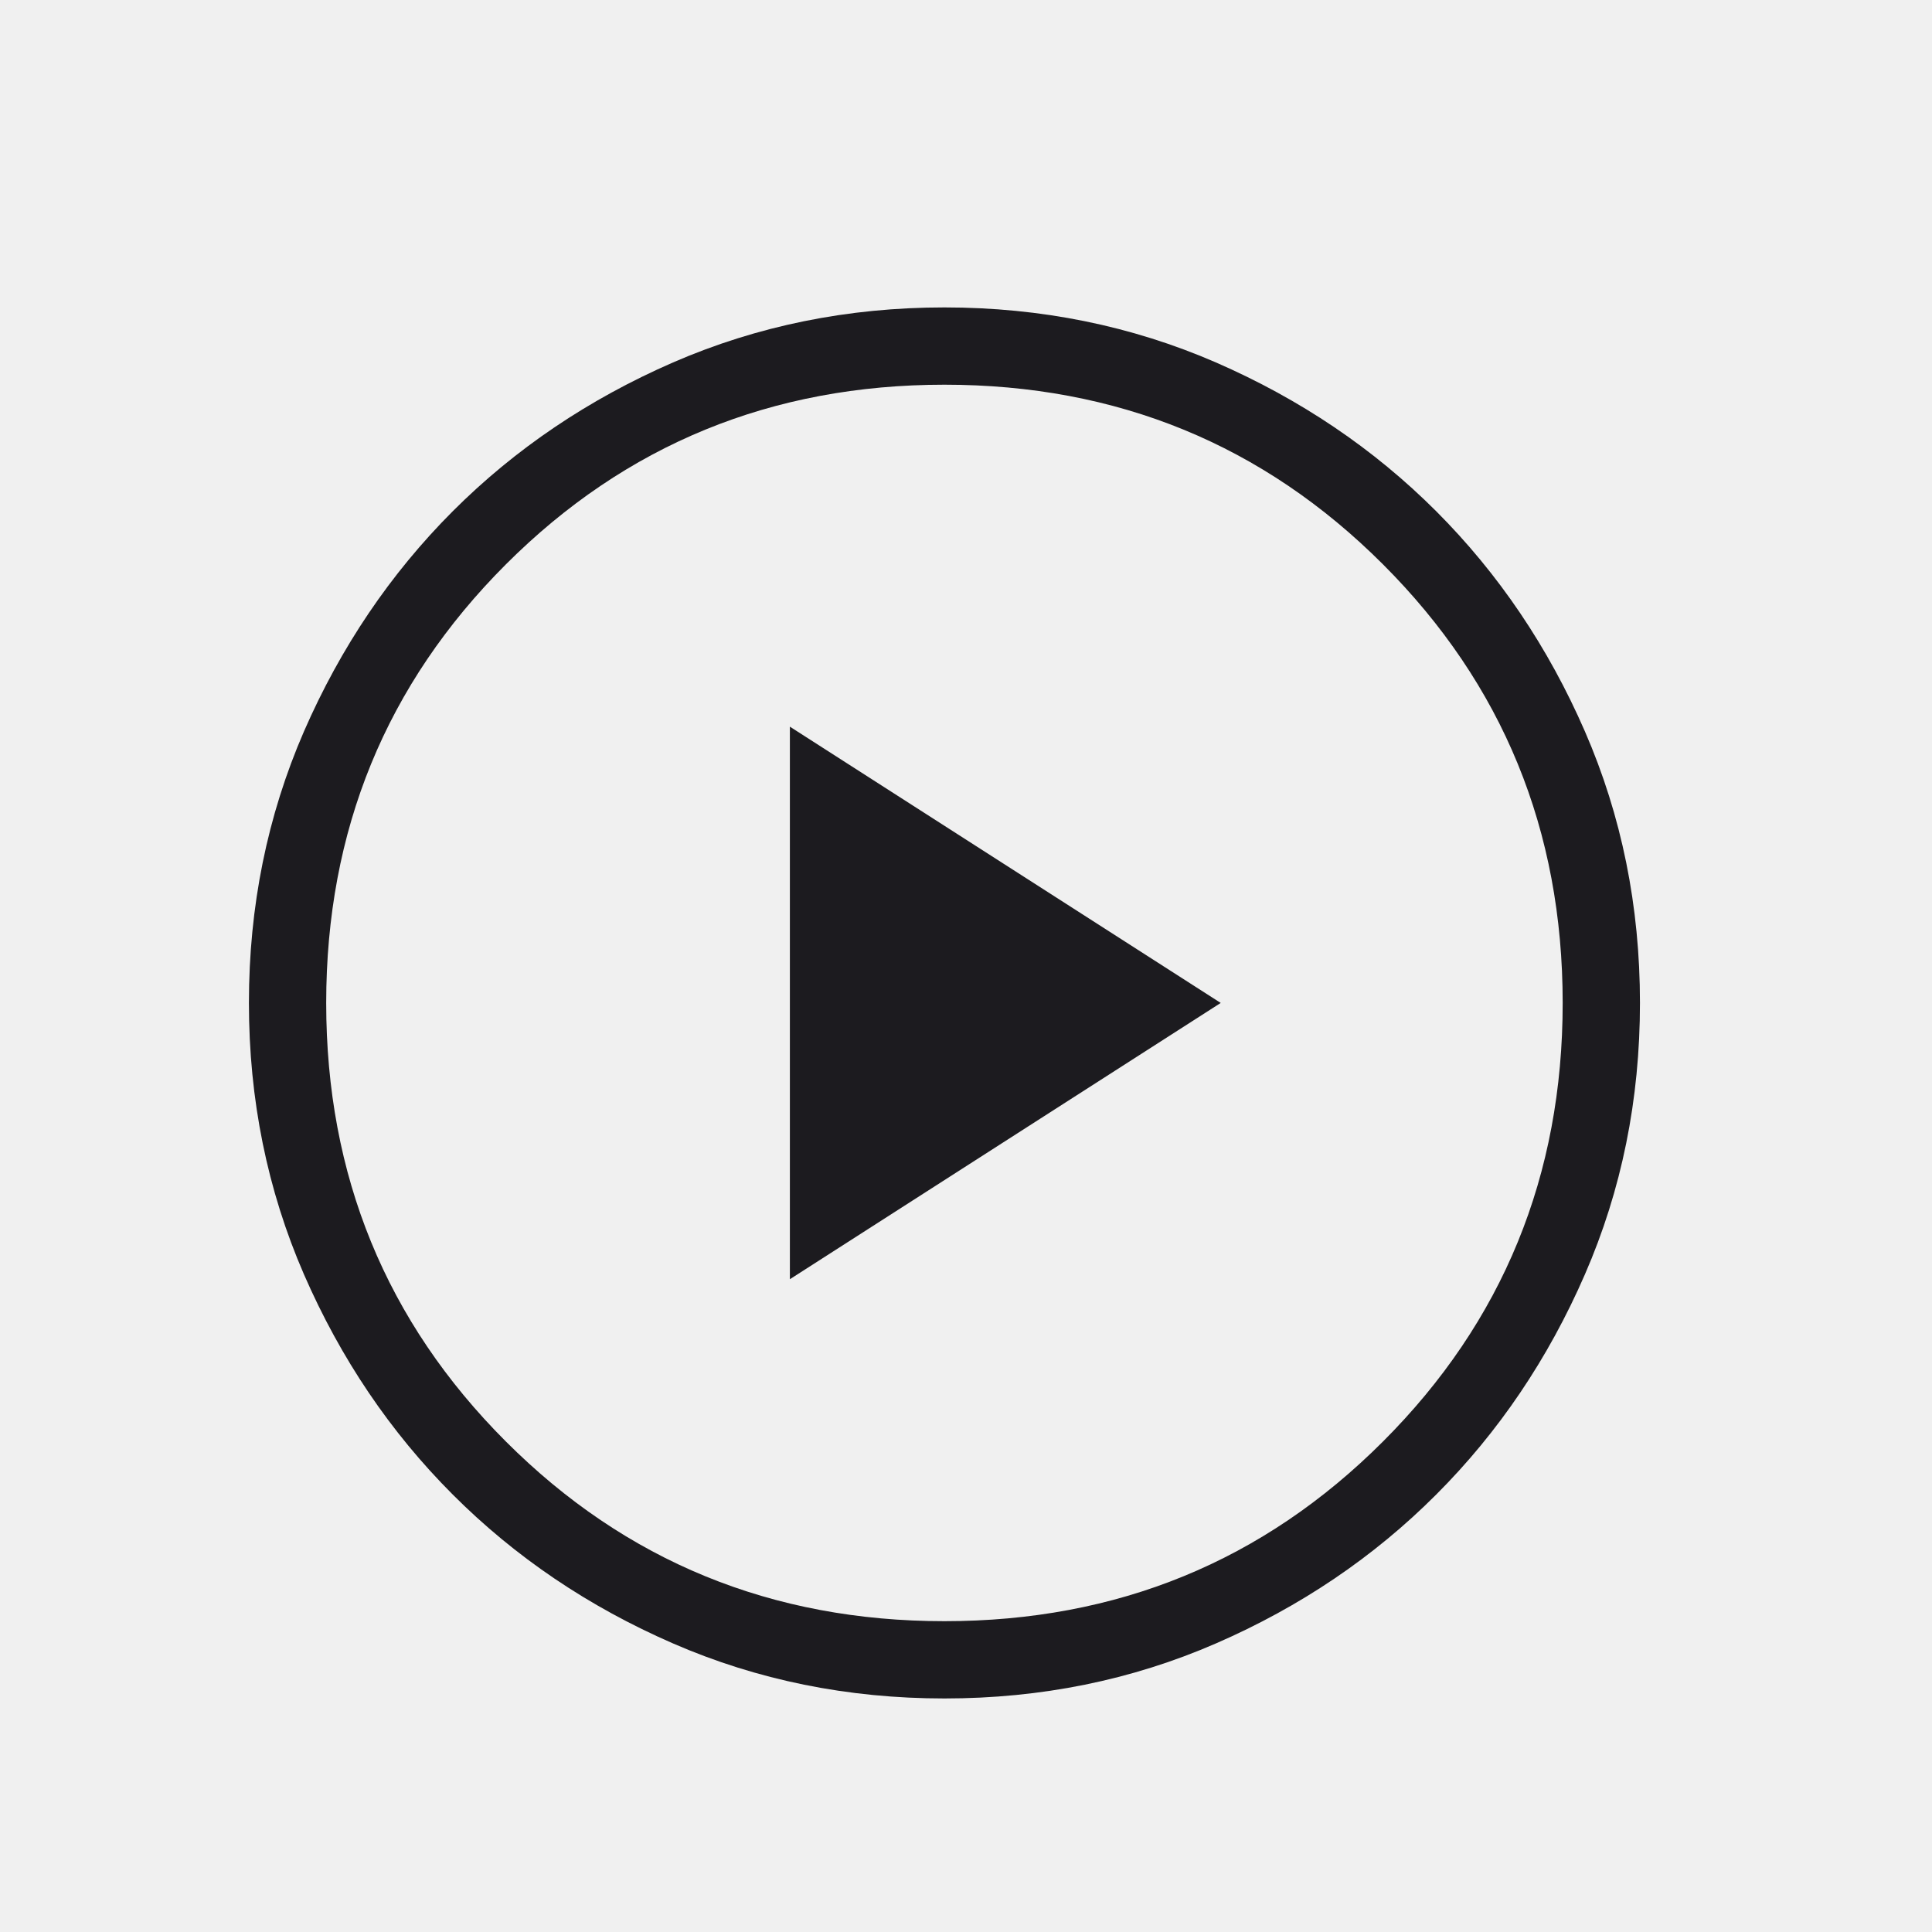
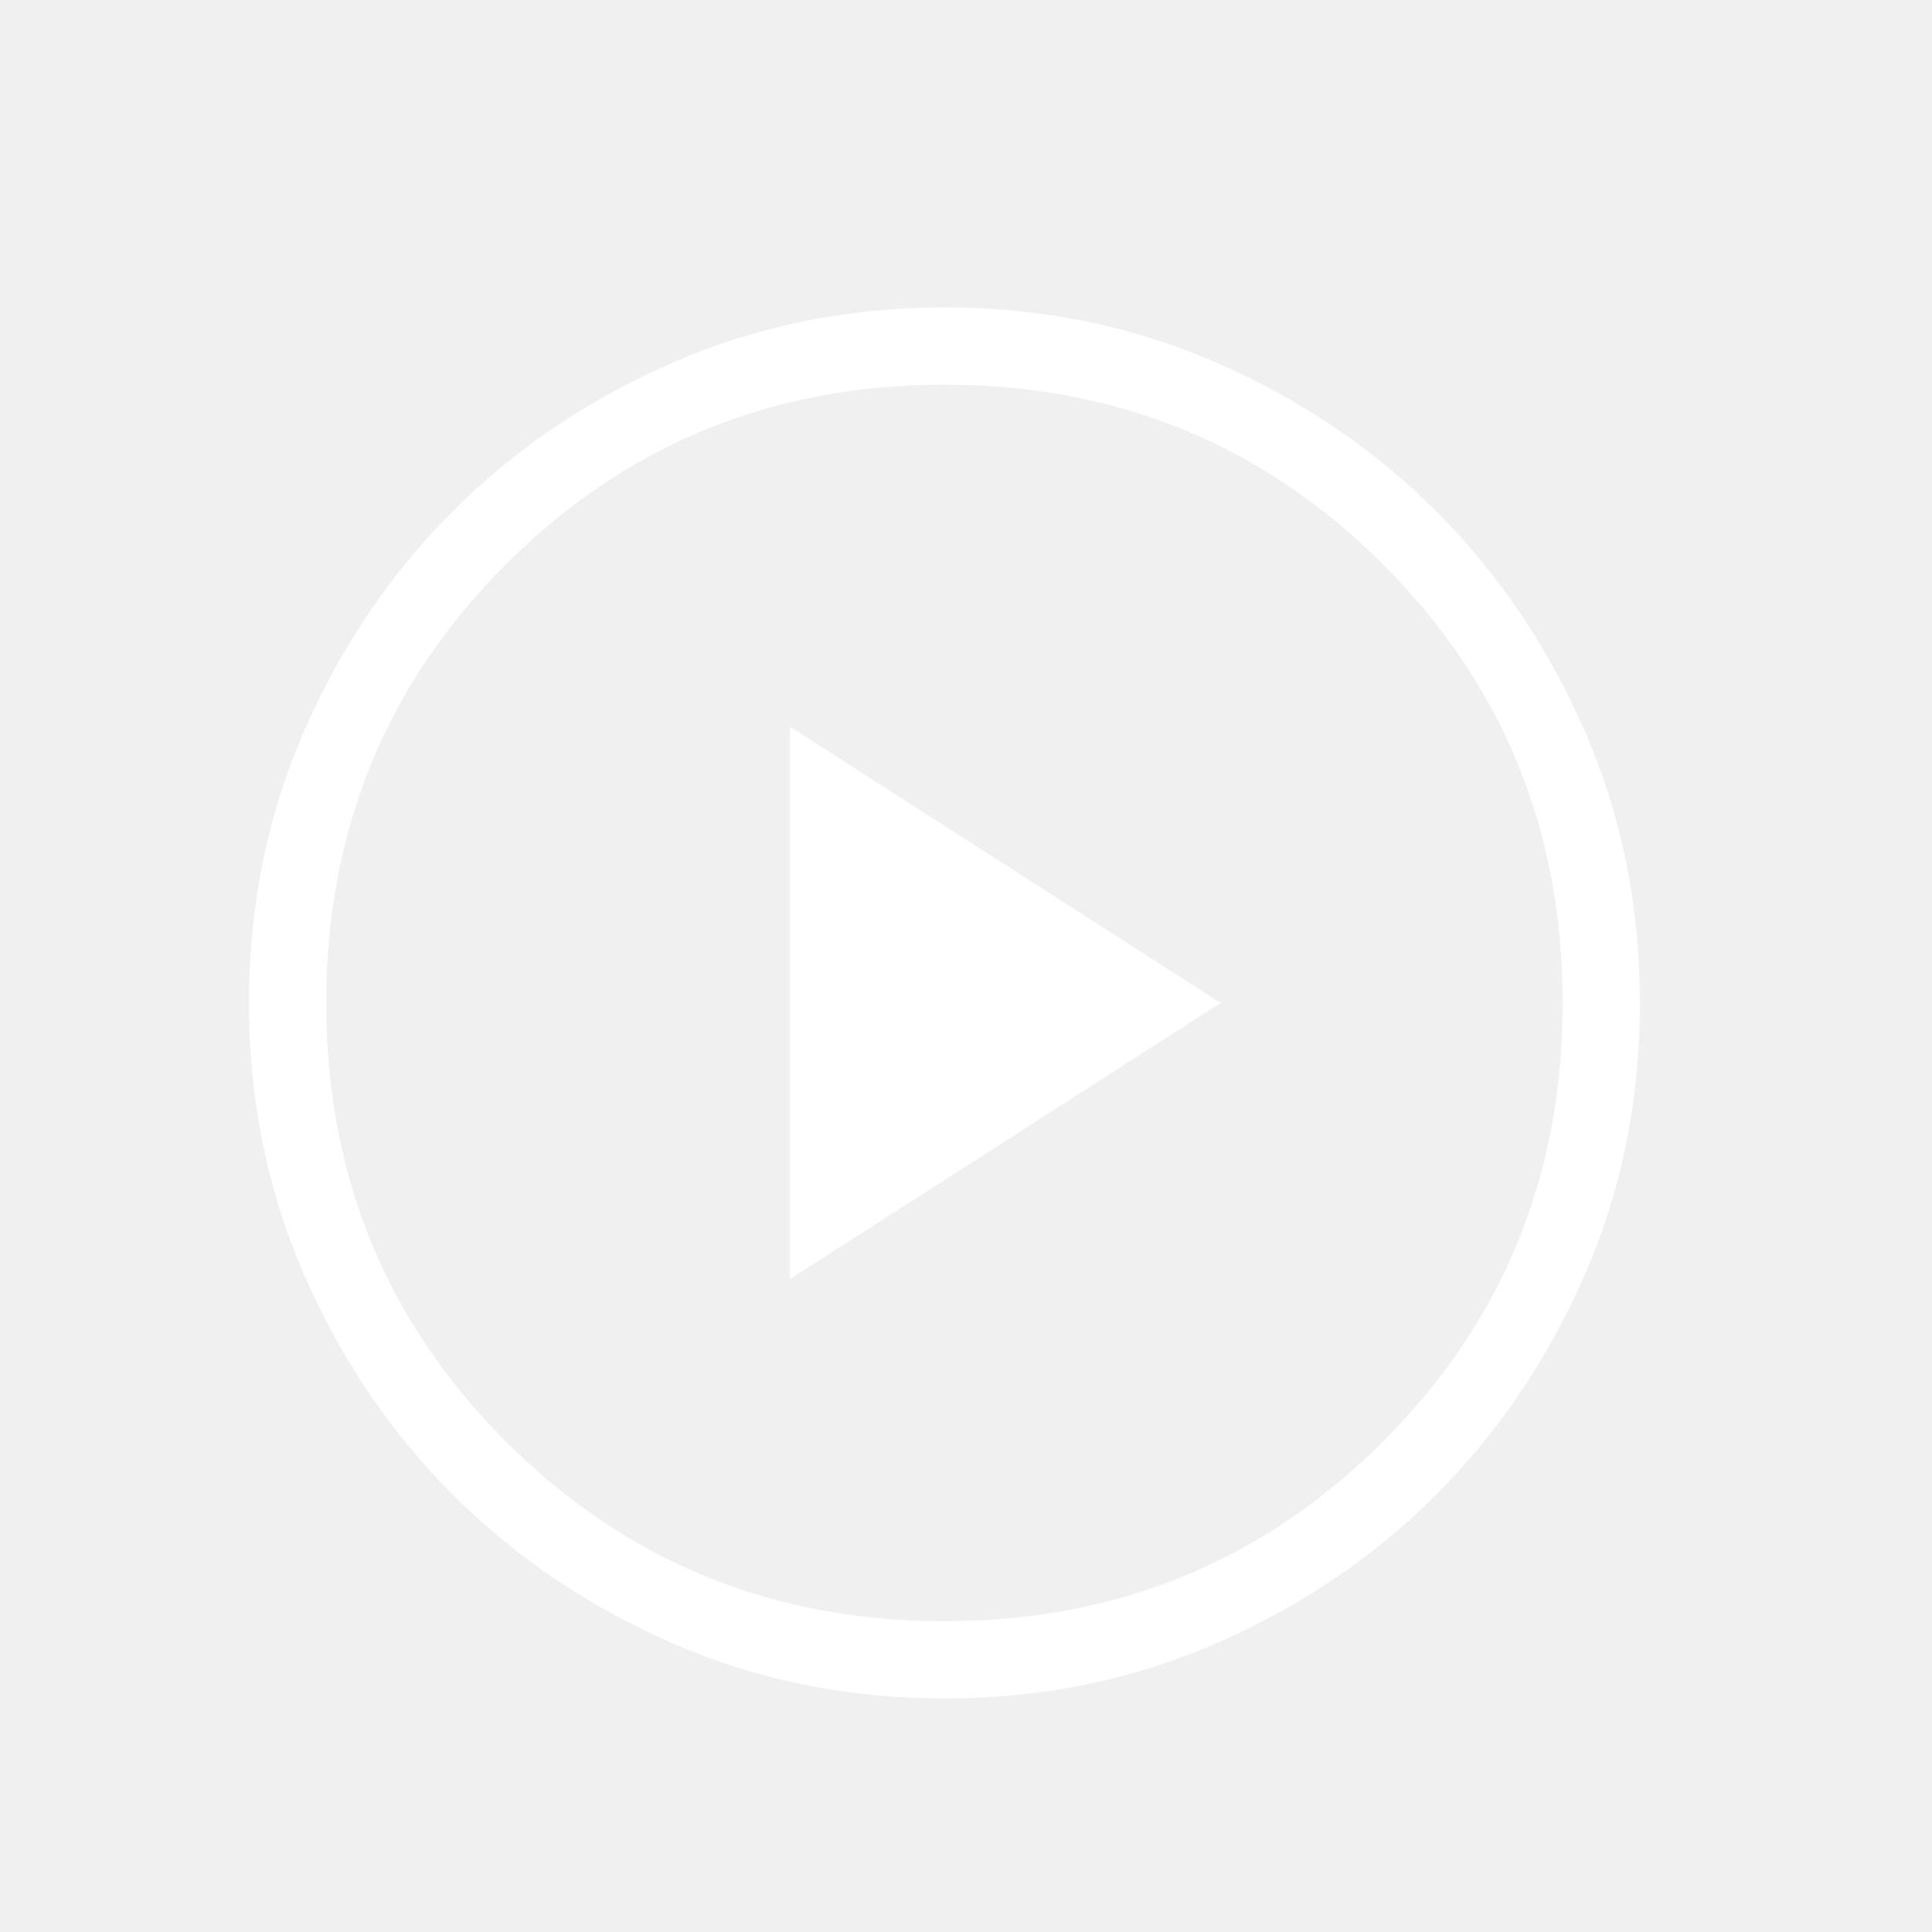
<svg xmlns="http://www.w3.org/2000/svg" width="25" height="25" viewBox="0 0 25 25" fill="none">
  <mask id="mask0_357_2633" style="mask-type:alpha" maskUnits="userSpaceOnUse" x="0" y="0" width="25" height="25">
    <rect x="0.221" y="0.978" width="24" height="24" fill="#D9D9D9" />
  </mask>
  <g mask="url(#mask0_357_2633)">
-     <path d="M10.221 16.553L15.796 12.978L10.221 9.403V16.553ZM12.221 21.978C10.971 21.978 9.801 21.741 8.709 21.266C7.617 20.791 6.667 20.149 5.859 19.34C5.051 18.532 4.409 17.582 3.933 16.49C3.459 15.399 3.221 14.228 3.221 12.978C3.221 11.728 3.459 10.557 3.933 9.465C4.409 8.374 5.051 7.424 5.859 6.615C6.667 5.807 7.617 5.166 8.709 4.69C9.801 4.216 10.971 3.978 12.221 3.978C13.471 3.978 14.642 4.216 15.734 4.69C16.826 5.166 17.776 5.807 18.584 6.615C19.392 7.424 20.034 8.374 20.509 9.465C20.984 10.557 21.221 11.728 21.221 12.978C21.221 14.228 20.984 15.399 20.509 16.49C20.034 17.582 19.392 18.532 18.584 19.34C17.776 20.149 16.826 20.791 15.734 21.266C14.642 21.741 13.471 21.978 12.221 21.978ZM12.221 20.978C14.455 20.978 16.346 20.203 17.896 18.653C19.446 17.103 20.221 15.212 20.221 12.978C20.221 10.745 19.446 8.853 17.896 7.303C16.346 5.753 14.455 4.978 12.221 4.978C9.988 4.978 8.096 5.753 6.546 7.303C4.996 8.853 4.221 10.745 4.221 12.978C4.221 15.212 4.996 17.103 6.546 18.653C8.096 20.203 9.988 20.978 12.221 20.978Z" fill="#1C1B1F" />
+     <path d="M10.221 16.553L15.796 12.978L10.221 9.403V16.553ZM12.221 21.978C10.971 21.978 9.801 21.741 8.709 21.266C7.617 20.791 6.667 20.149 5.859 19.34C5.051 18.532 4.409 17.582 3.933 16.49C3.459 15.399 3.221 14.228 3.221 12.978C3.221 11.728 3.459 10.557 3.933 9.465C4.409 8.374 5.051 7.424 5.859 6.615C6.667 5.807 7.617 5.166 8.709 4.69C9.801 4.216 10.971 3.978 12.221 3.978C13.471 3.978 14.642 4.216 15.734 4.69C16.826 5.166 17.776 5.807 18.584 6.615C19.392 7.424 20.034 8.374 20.509 9.465C20.984 10.557 21.221 11.728 21.221 12.978C21.221 14.228 20.984 15.399 20.509 16.49C20.034 17.582 19.392 18.532 18.584 19.34C17.776 20.149 16.826 20.791 15.734 21.266C14.642 21.741 13.471 21.978 12.221 21.978ZM12.221 20.978C14.455 20.978 16.346 20.203 17.896 18.653C19.446 17.103 20.221 15.212 20.221 12.978C20.221 10.745 19.446 8.853 17.896 7.303C16.346 5.753 14.455 4.978 12.221 4.978C9.988 4.978 8.096 5.753 6.546 7.303C4.996 8.853 4.221 10.745 4.221 12.978C4.221 15.212 4.996 17.103 6.546 18.653C8.096 20.203 9.988 20.978 12.221 20.978Z" fill="white" />
  </g>
</svg>
